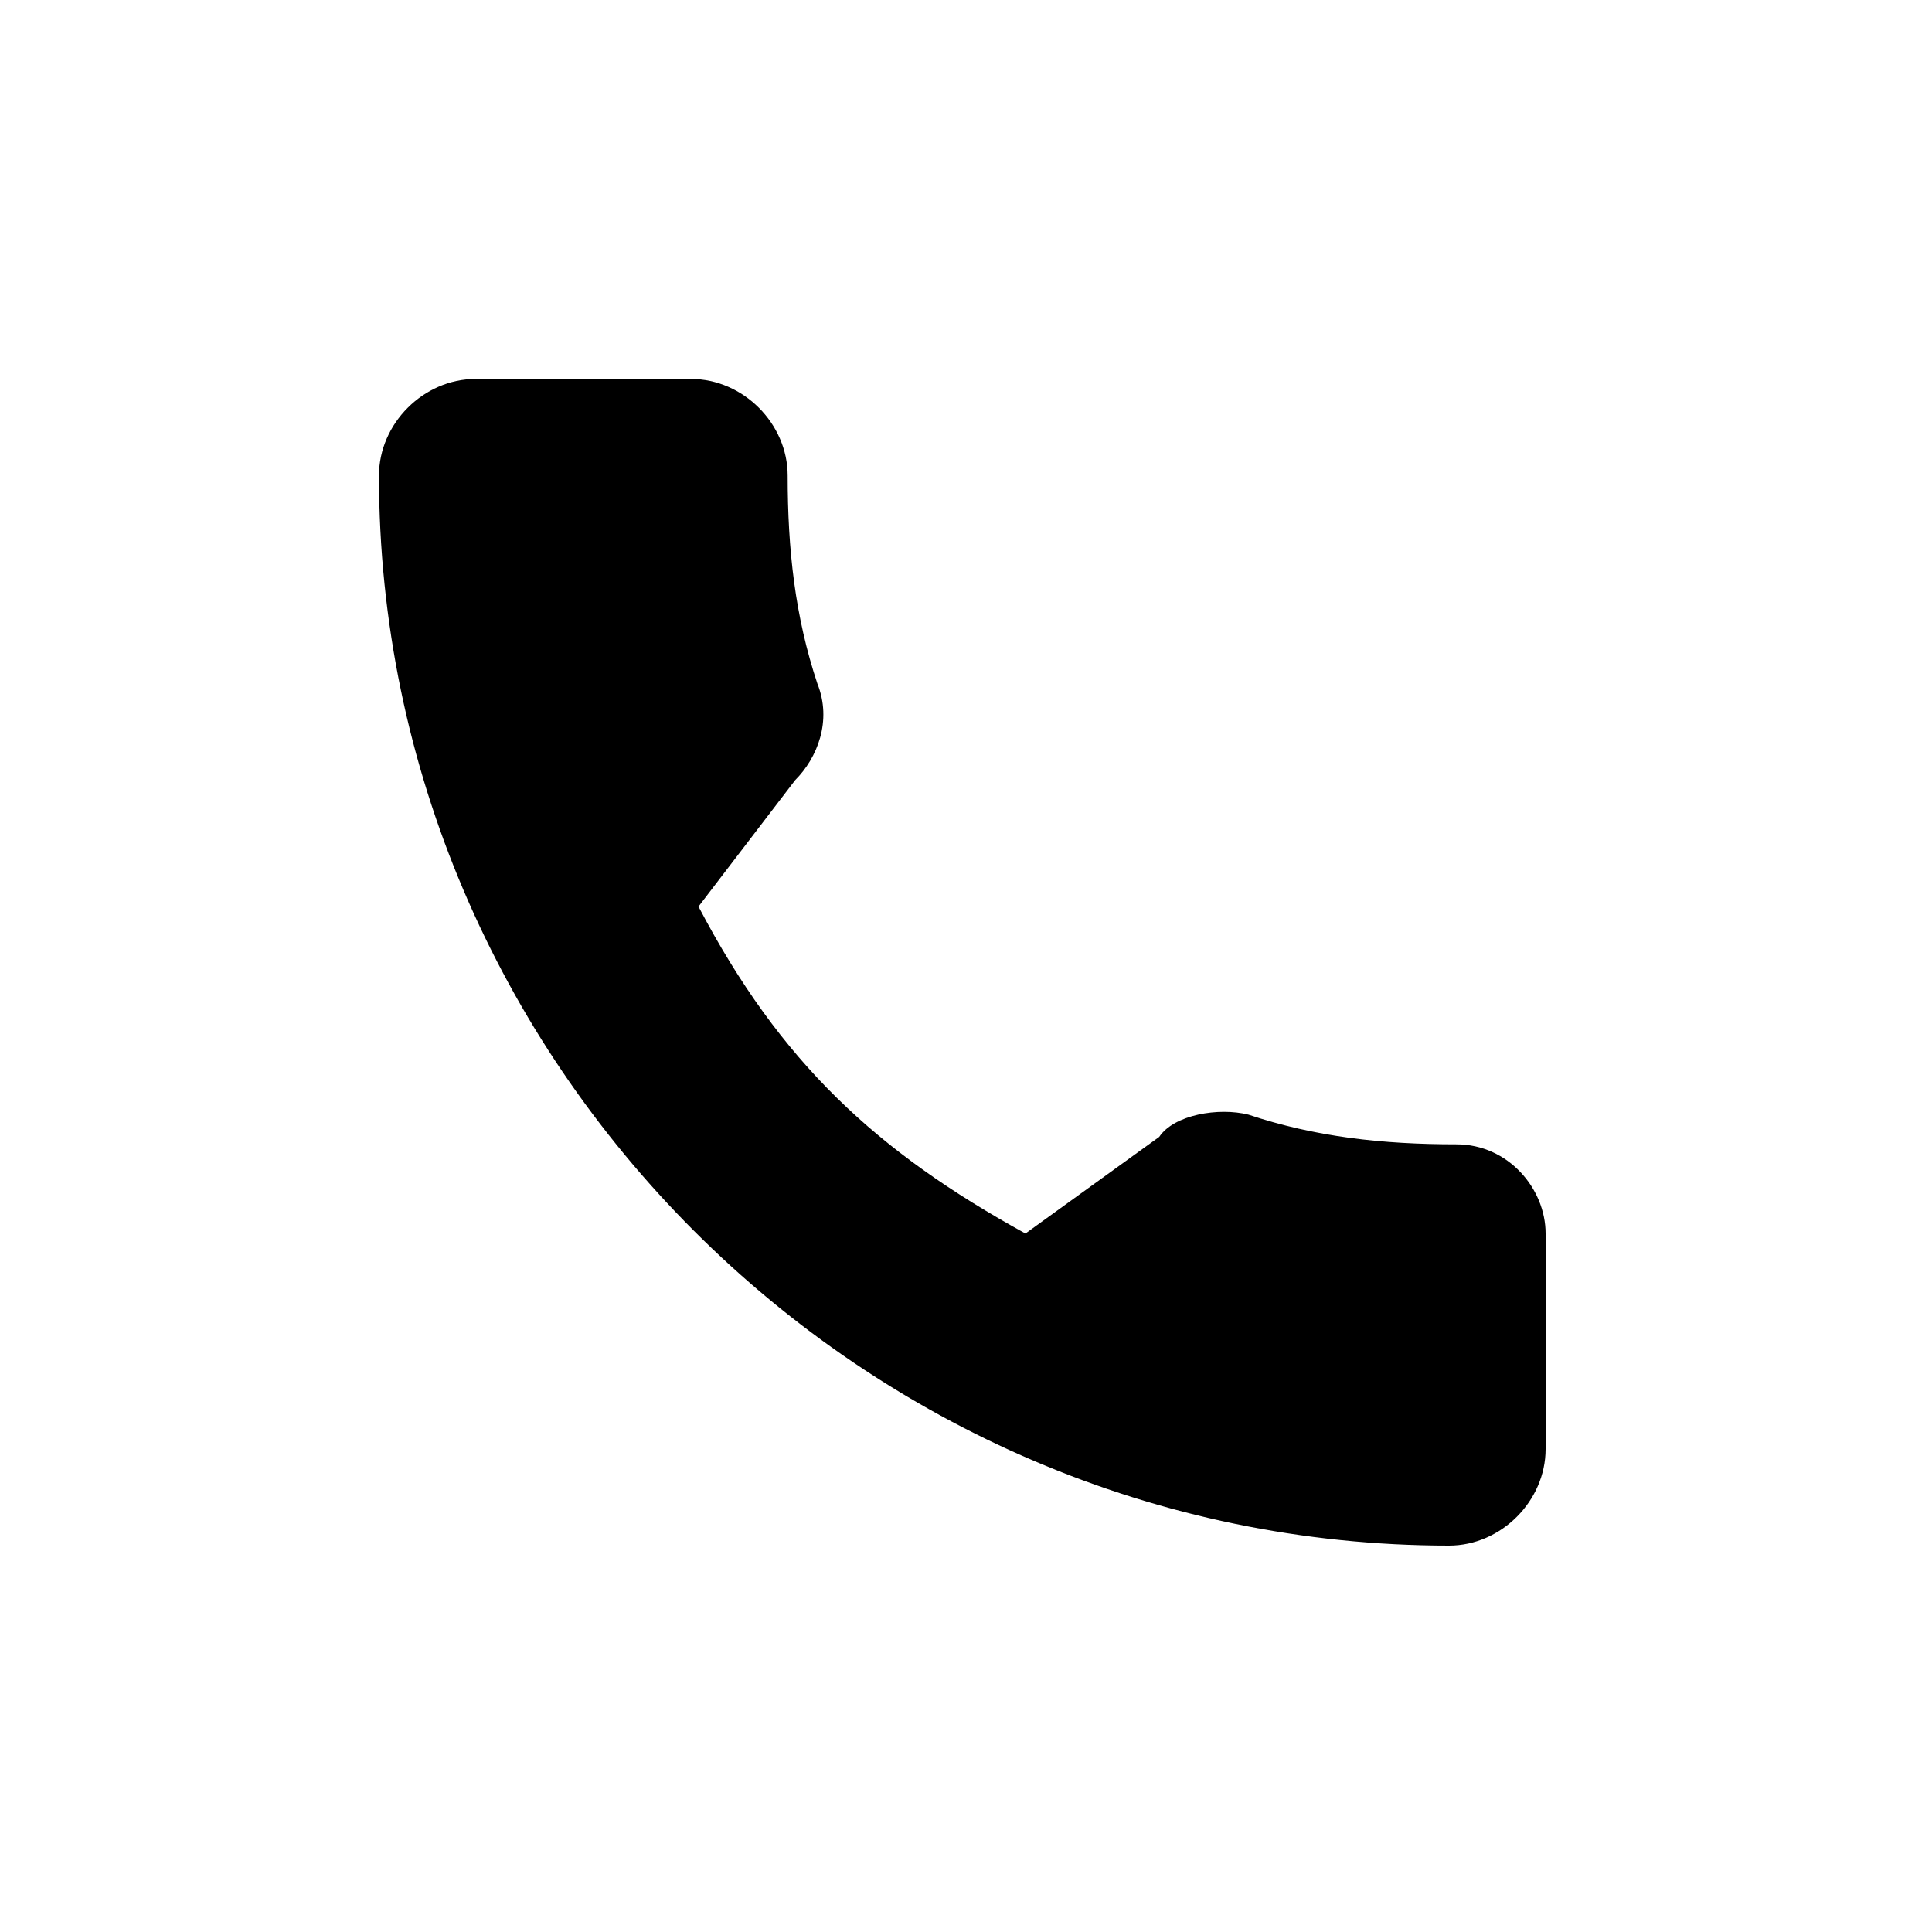
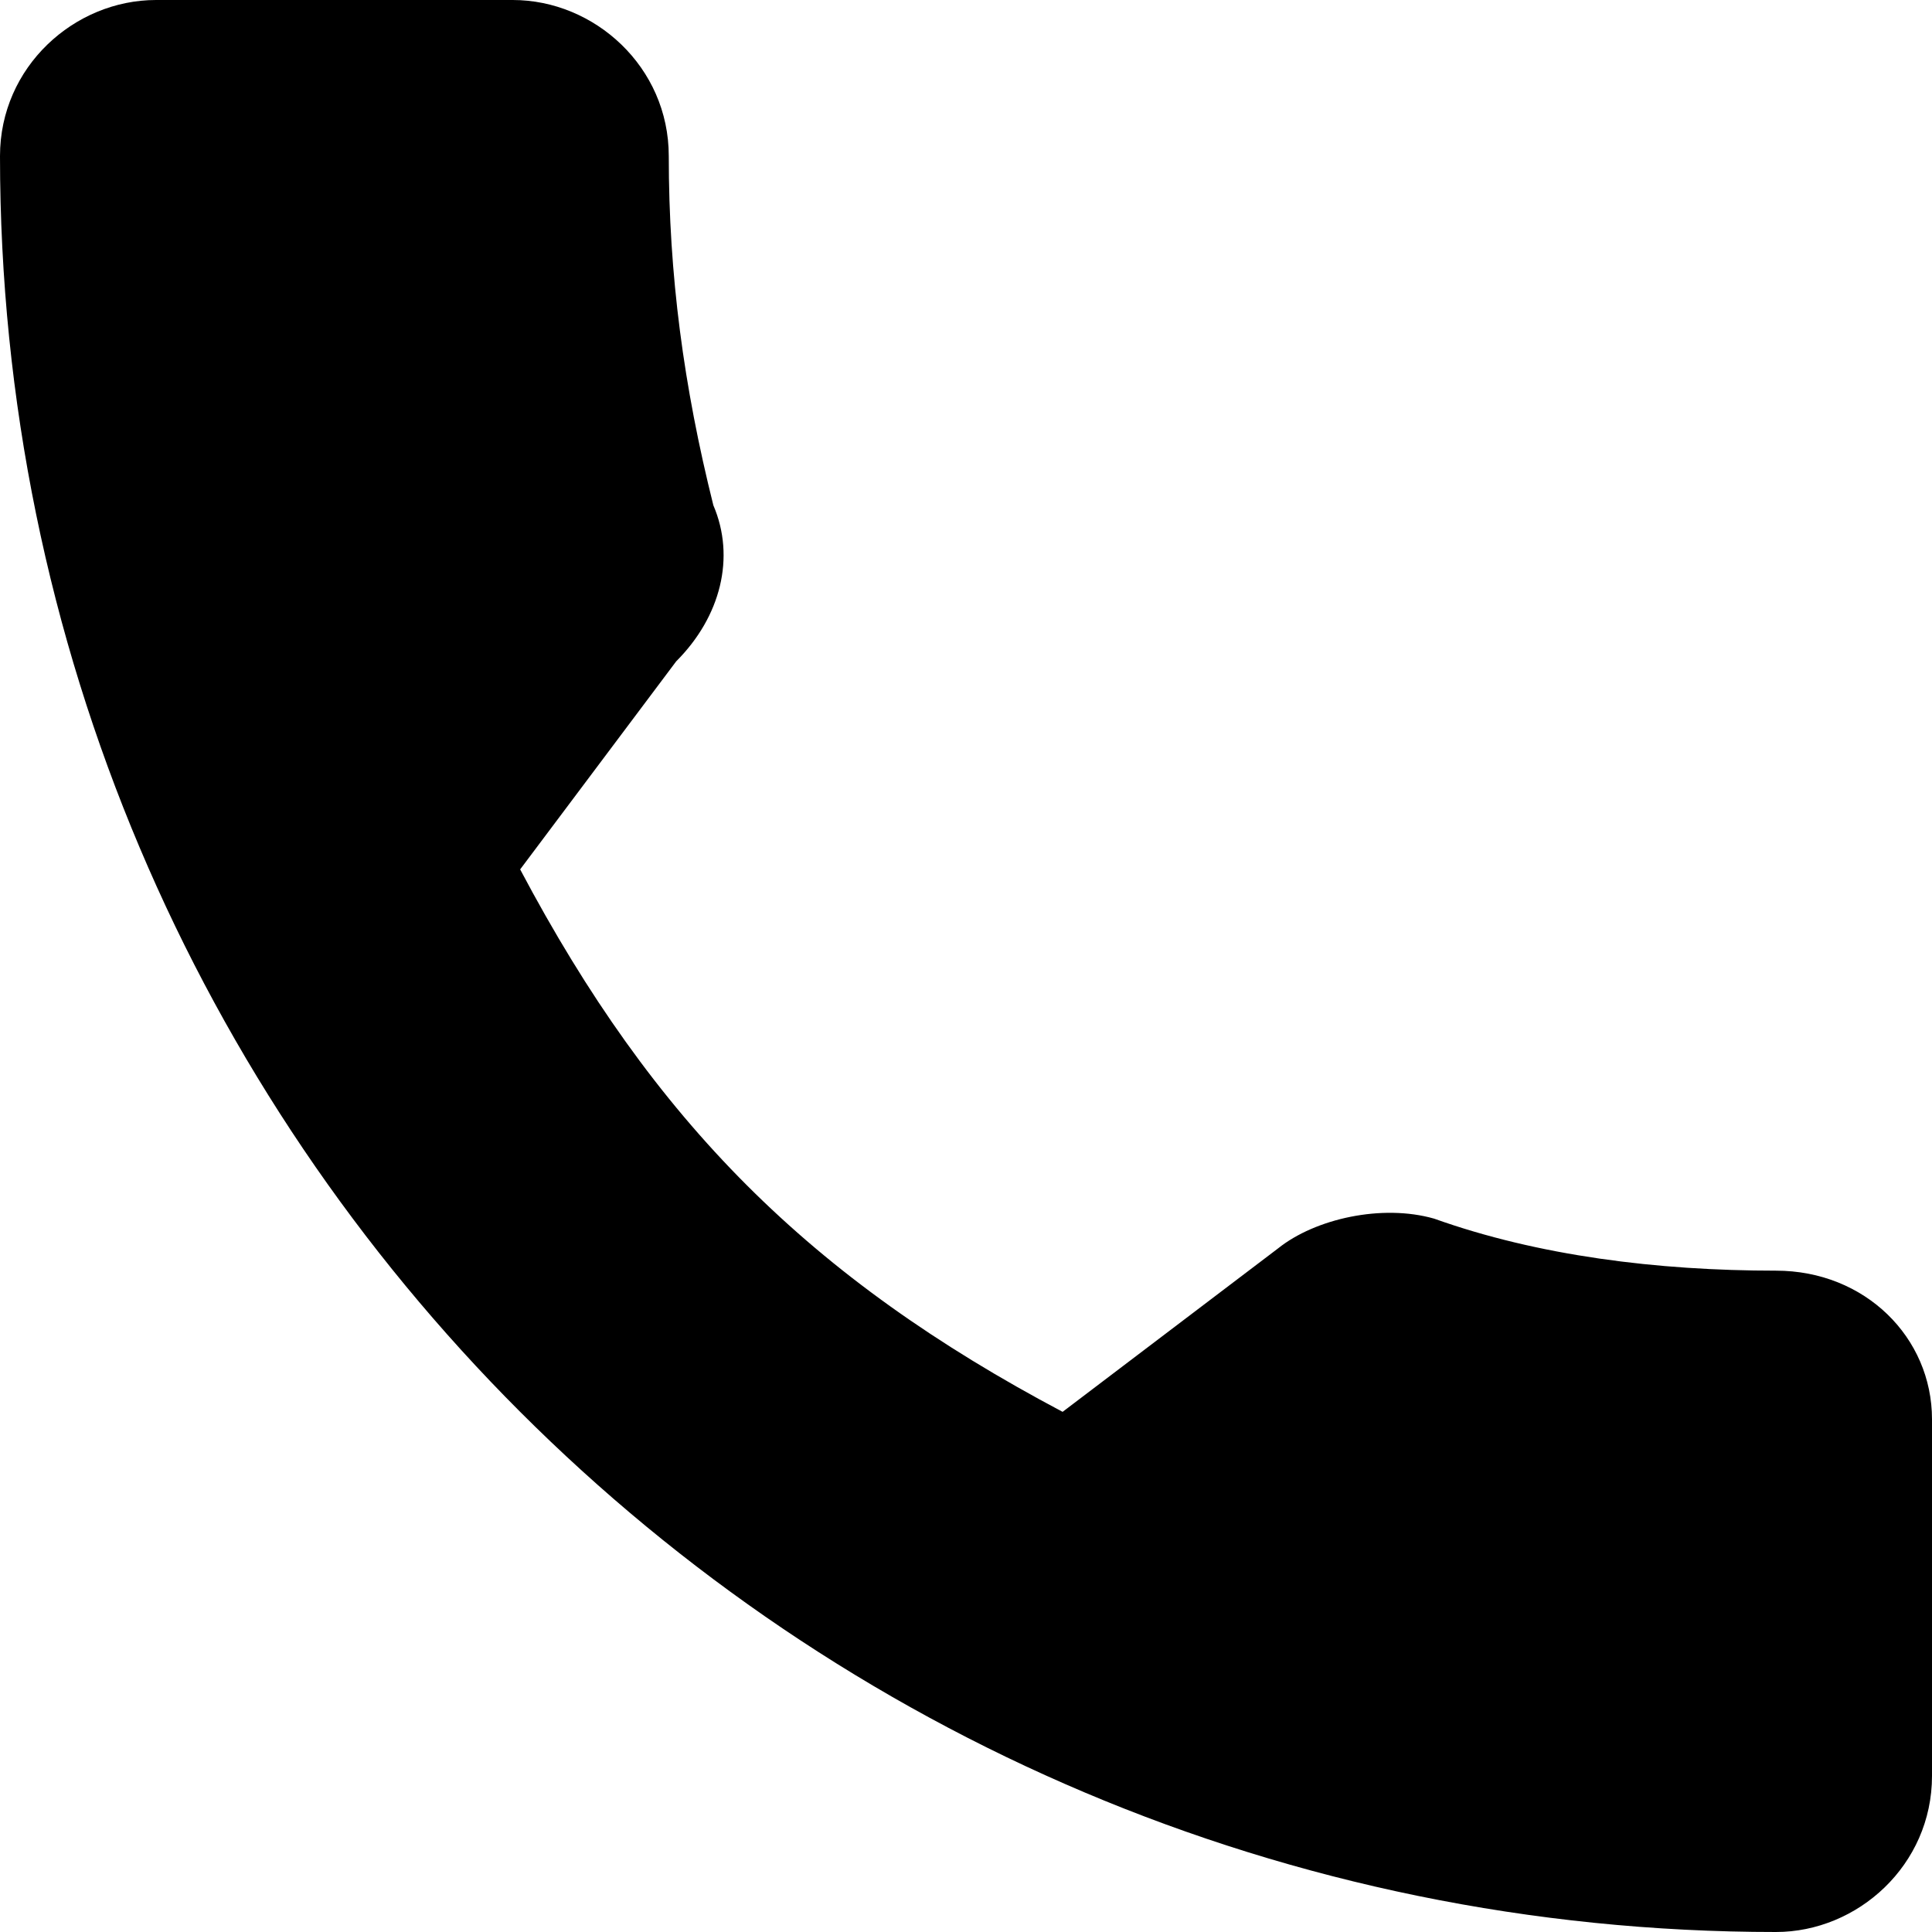
<svg xmlns="http://www.w3.org/2000/svg" version="1.1" id="Слой_1" x="0px" y="0px" viewBox="0 0 26 26" style="enable-background:new 0 0 26 26;" xml:space="preserve">
  <g>
-     <path d="M19.6,15.4c-1,0-1.9-0.1-2.8-0.4c-0.4-0.1-1,0-1.2,0.3l-1.8,1.3c-2-1.1-3.3-2.3-4.4-4.4l1.3-1.7c0.3-0.3,0.5-0.8,0.3-1.3   c-0.3-0.9-0.4-1.8-0.4-2.8c0-0.7-0.6-1.3-1.3-1.3H6.4c-0.7,0-1.3,0.6-1.3,1.3c0,7.9,6.5,14.4,14.4,14.4c0.7,0,1.3-0.6,1.3-1.3v-2.9   C20.8,16,20.3,15.4,19.6,15.4z" />
+     <path d="M23.9,17.1c-1.6,0-3.2-0.2-4.6-0.7c-0.7-0.2-1.6,0-2.1,0.4L14.3,19c-3.4-1.8-5.5-3.9-7.3-7.3l2.1-2.8   c0.6-0.6,0.8-1.4,0.5-2.1C9.2,5.2,9,3.7,9,2.1C9,0.9,8,0,6.9,0H2.1C1,0,0,0.9,0,2.1C0,15.3,10.7,26,23.9,26c1.1,0,2.1-0.9,2.1-2.1   v-4.8C26,18,25.1,17.1,23.9,17.1z" />
  </g>
</svg>
